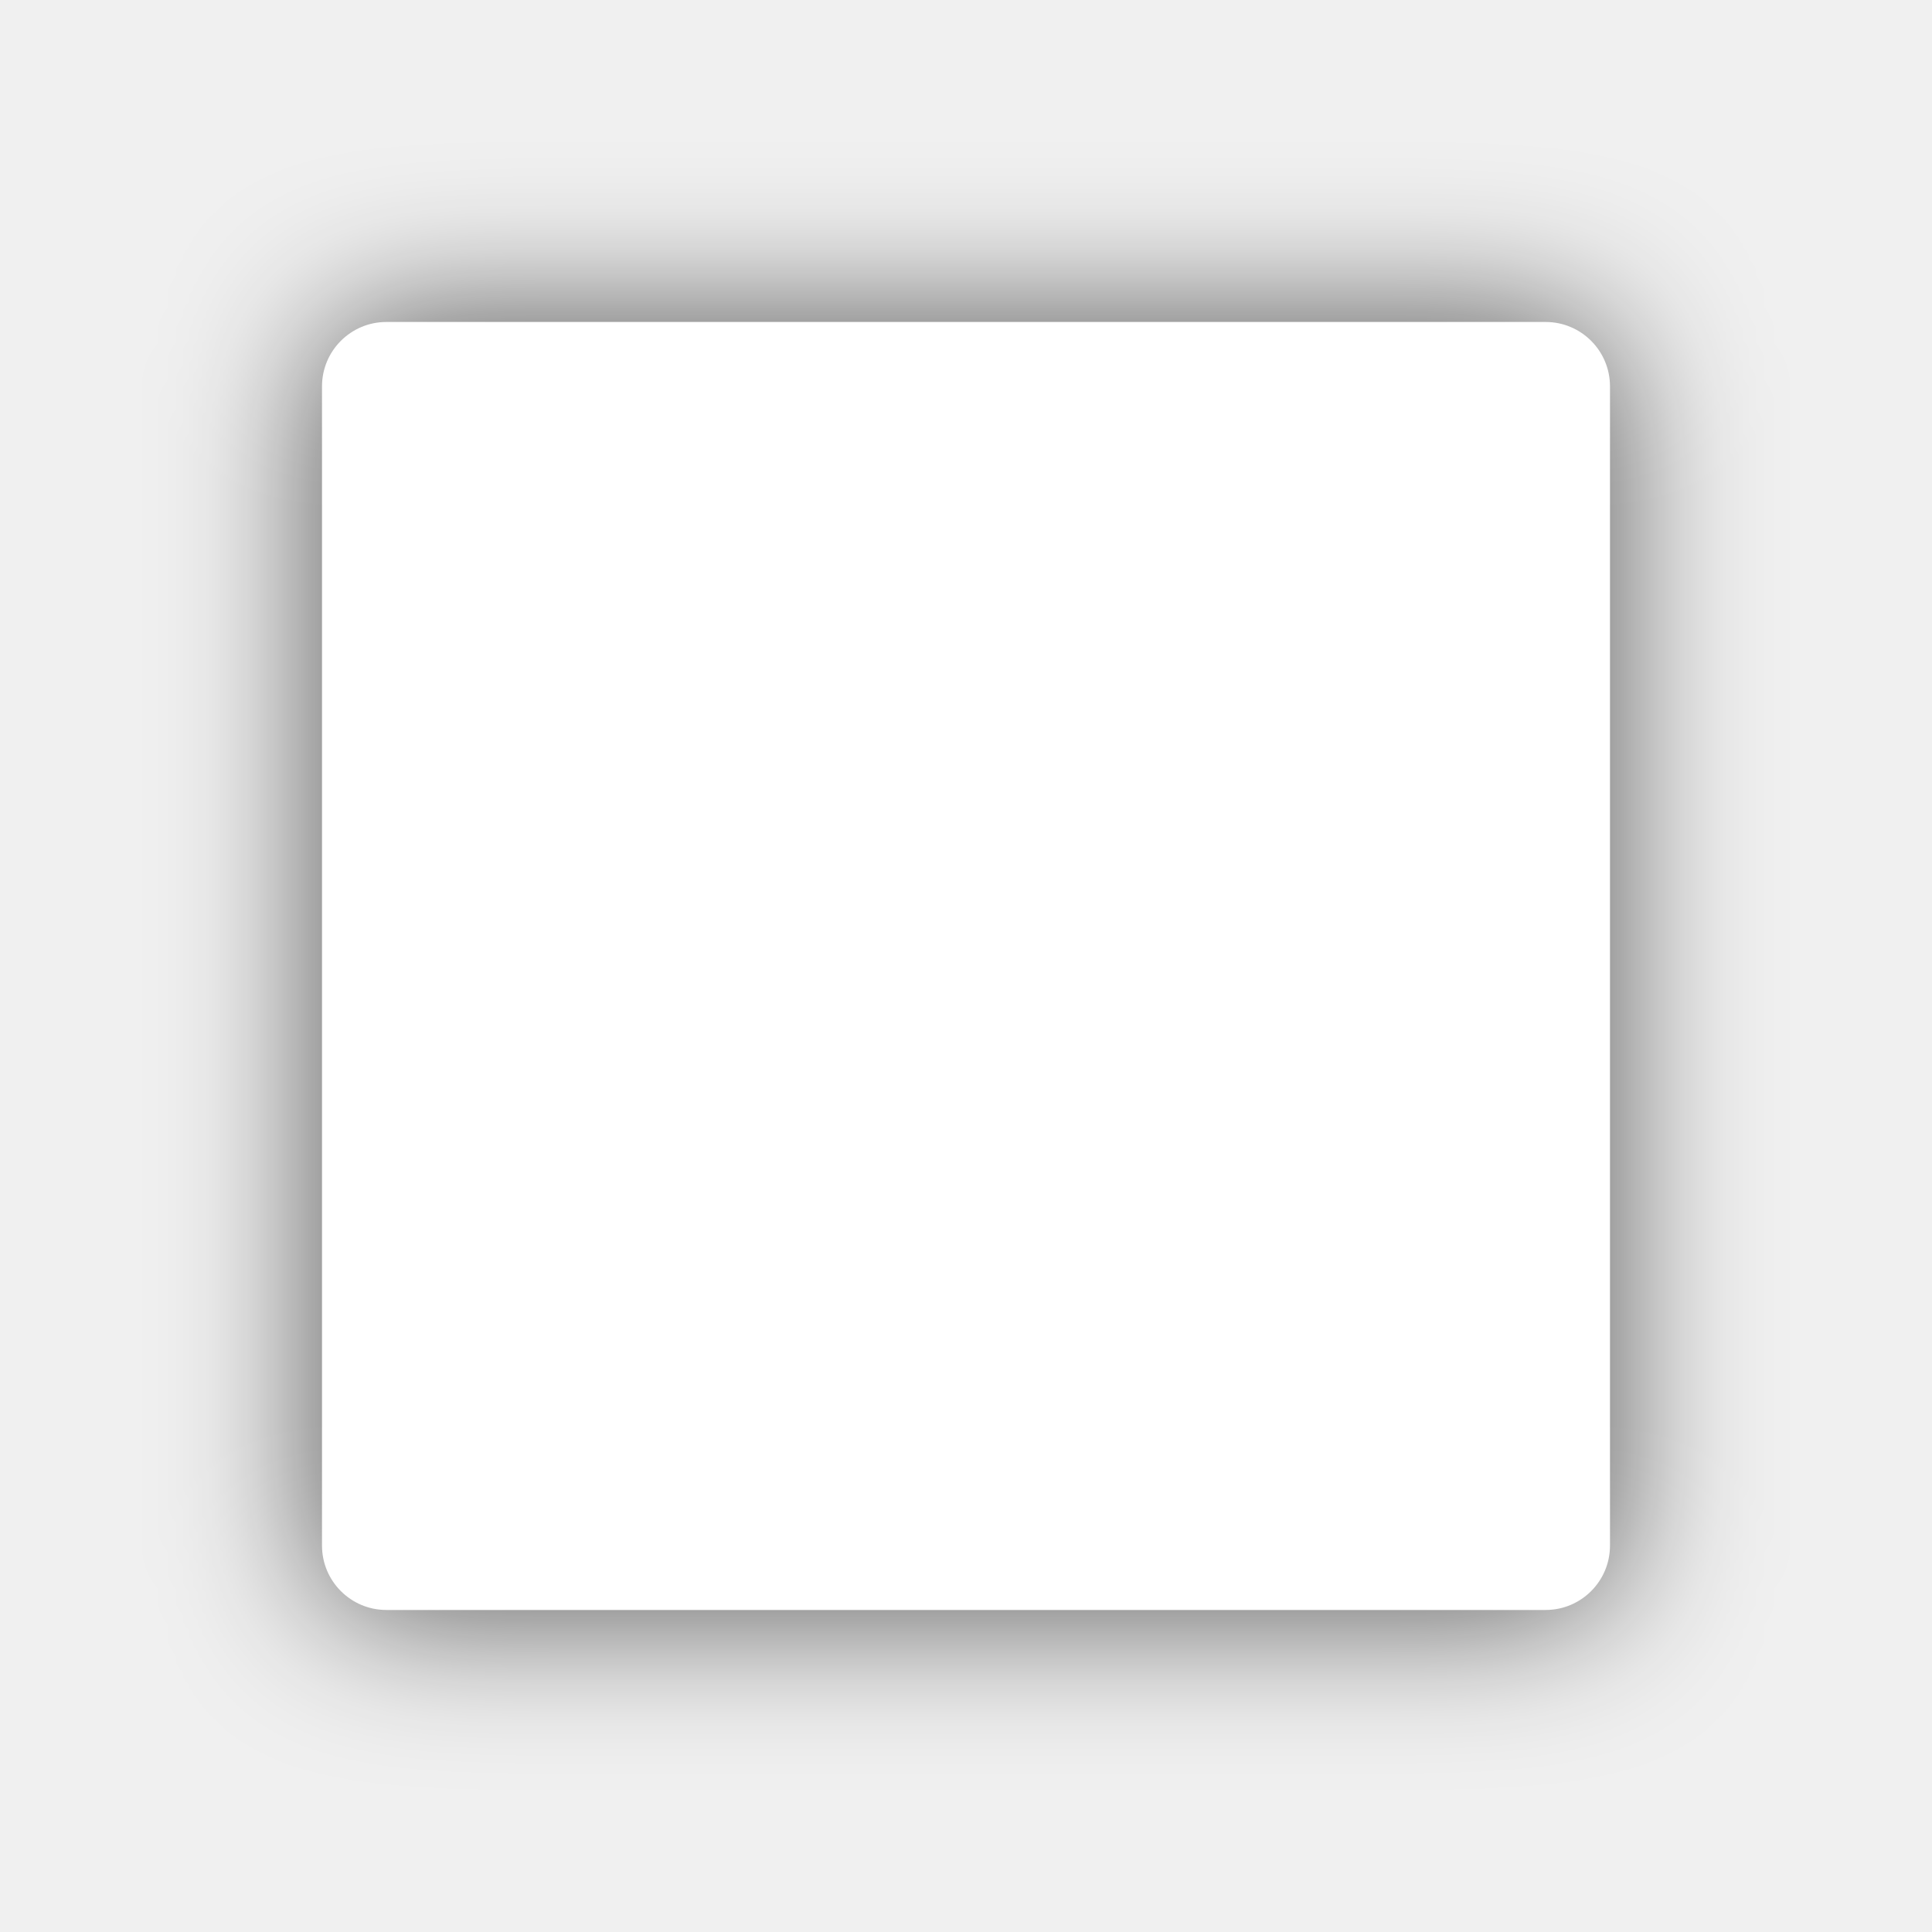
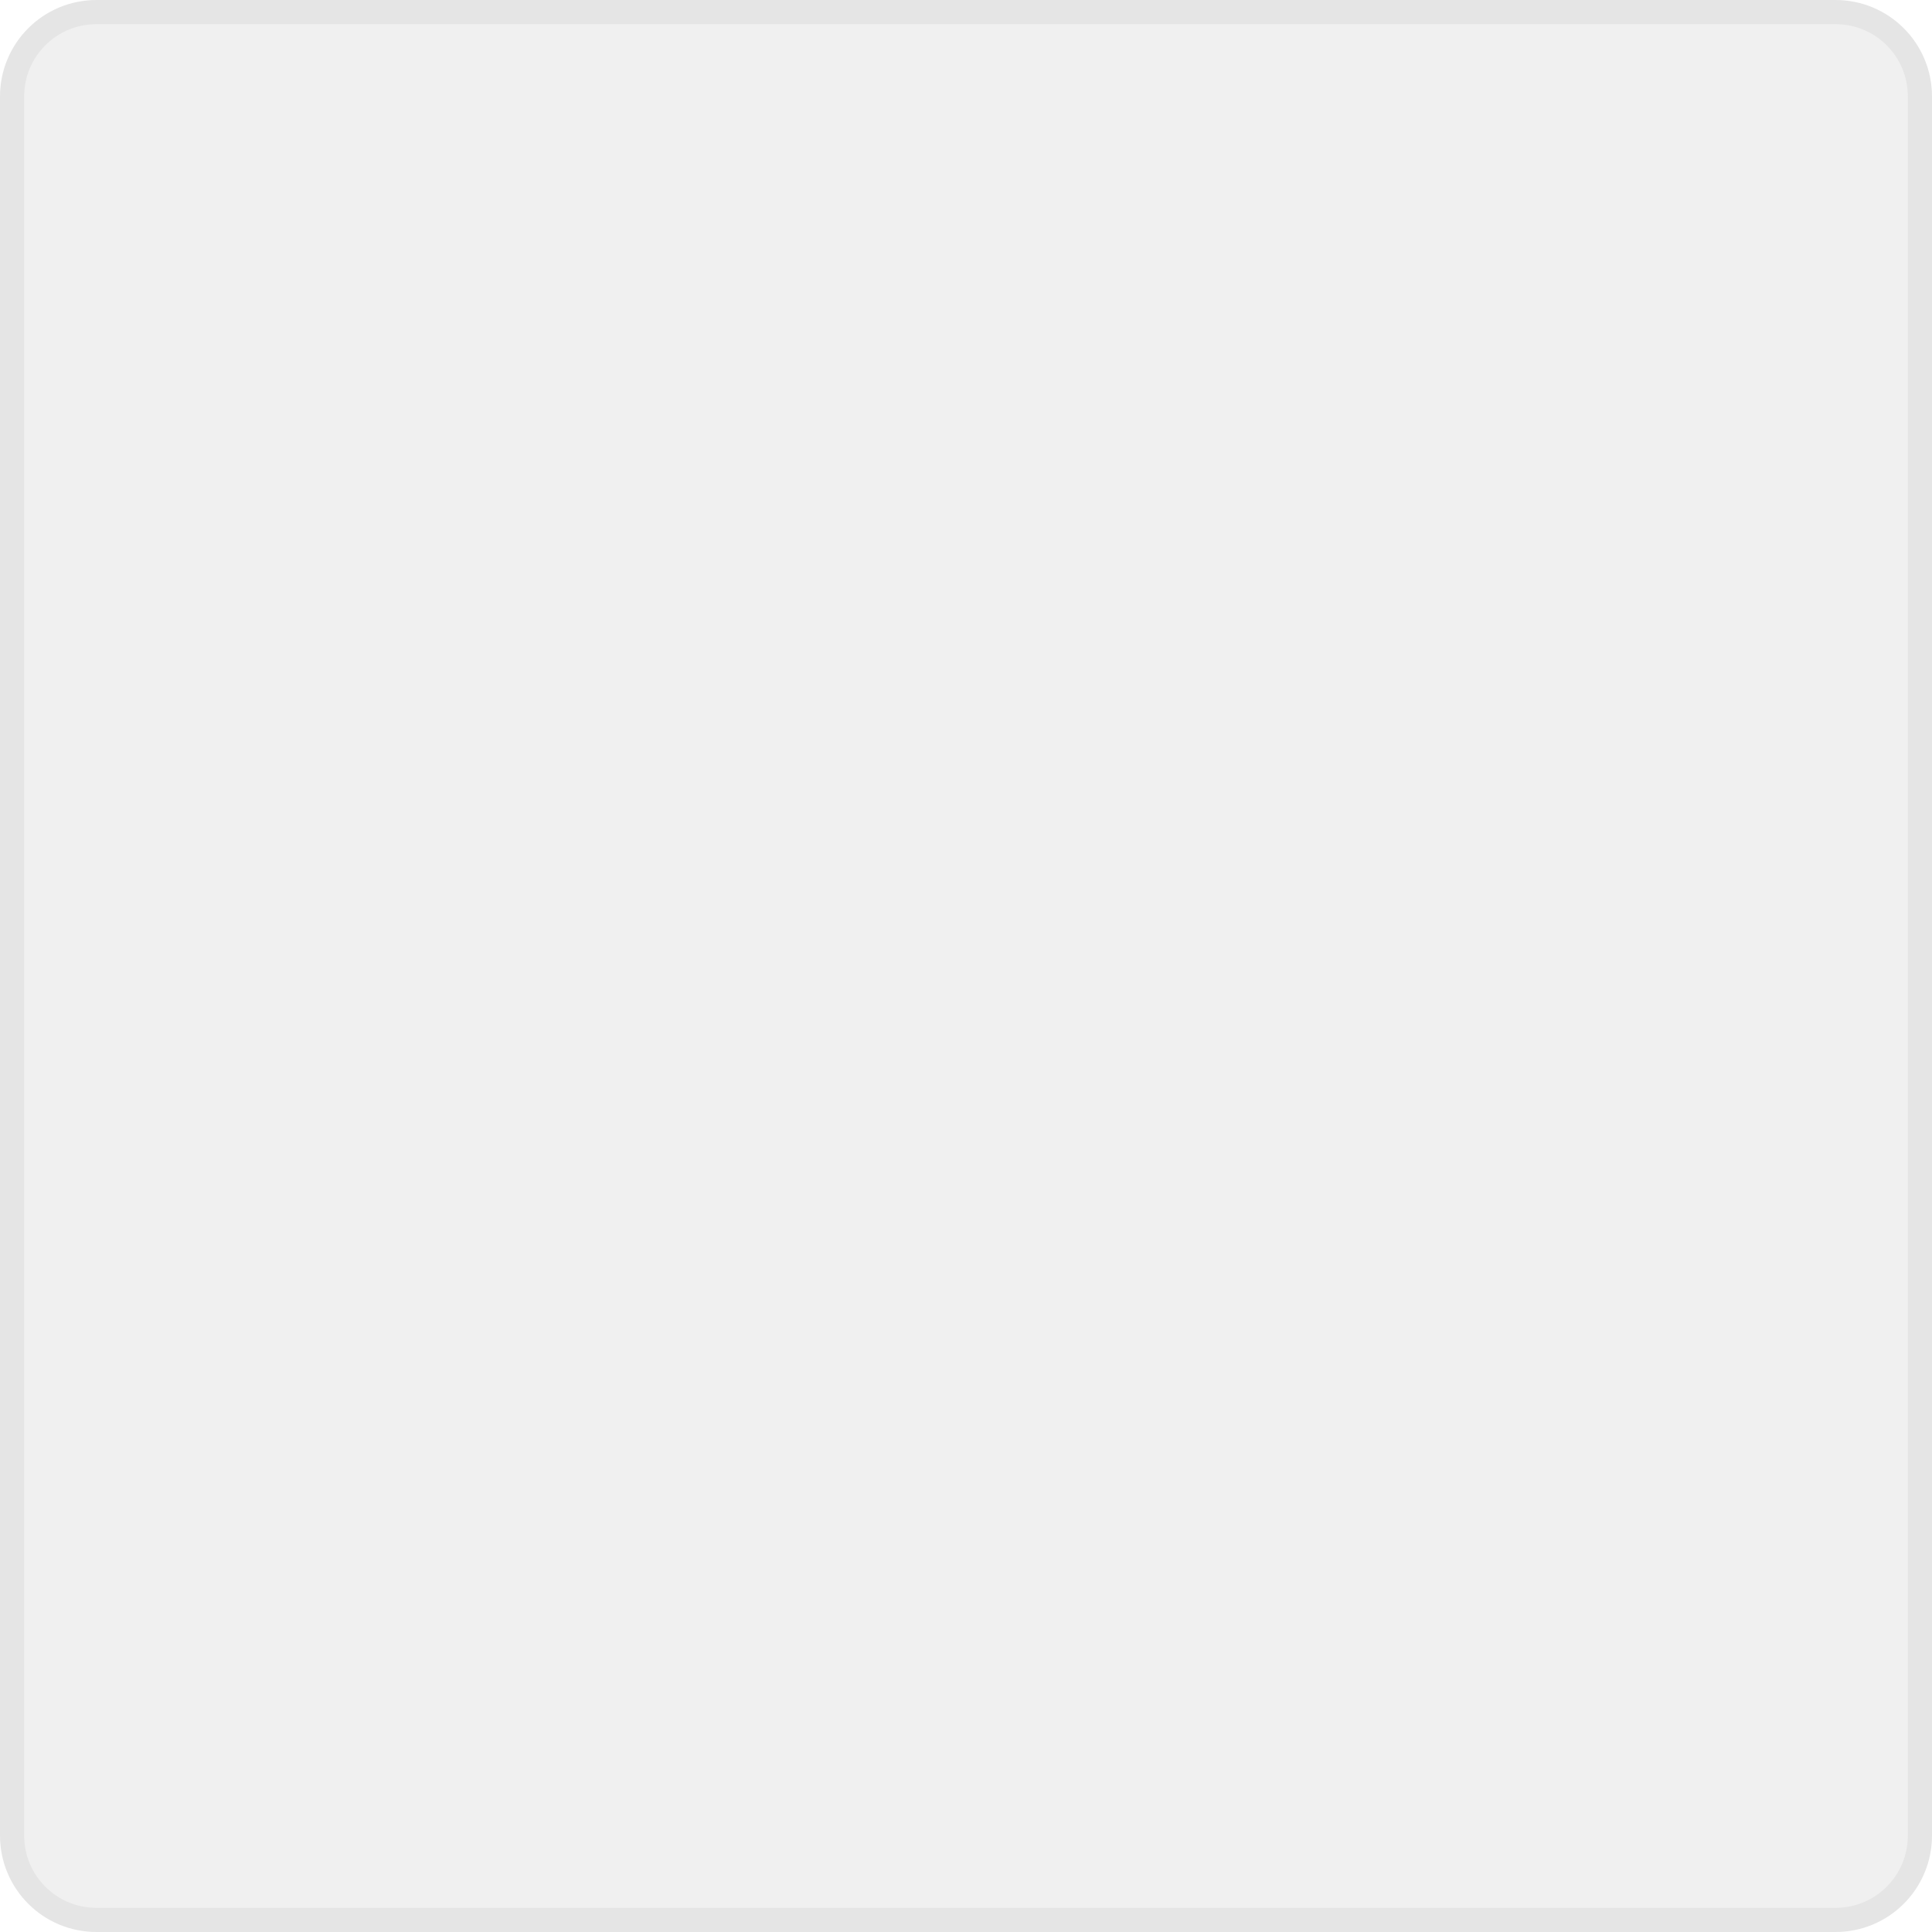
- <svg xmlns="http://www.w3.org/2000/svg" width="4.233mm" height="4.233mm" viewBox="0 0 15 15" id="svg2" version="1.1">
-   <defs id="defs4">
-     <filter style="color-interpolation-filters:sRGB" id="filter4254" width="1.5" height="1.5" x="-0.25" y="-0.25">
-       <feFlood flood-opacity="0.659" flood-color="rgb(0,0,0)" result="flood" id="feFlood4256" />
-       <feComposite in="flood" in2="SourceGraphic" operator="in" result="composite1" id="feComposite4258" />
-       <feGaussianBlur in="composite1" stdDeviation="0.6" result="blur" id="feGaussianBlur4260" />
-       <feOffset dx="0" dy="0" result="offset" id="feOffset4262" />
-       <feComposite in="SourceGraphic" in2="offset" operator="over" result="composite2" id="feComposite4264" />
-     </filter>
-     <filter style="color-interpolation-filters:sRGB;" id="filter4216" x="-0.25" y="-0.25" height="1.5" width="1.5">
-       <feFlood flood-opacity="0.659" flood-color="rgb(0,0,0)" result="flood" id="feFlood4218" />
-       <feComposite in="flood" in2="SourceGraphic" operator="in" result="composite1" id="feComposite4220" />
-       <feGaussianBlur in="composite1" stdDeviation="0.6" result="blur" id="feGaussianBlur4222" />
-       <feOffset dx="0" dy="0" result="offset" id="feOffset4224" />
-       <feComposite in="SourceGraphic" in2="offset" operator="over" result="composite2" id="feComposite4226" />
-     </filter>
-   </defs>
-   <g id="layer1" transform="translate(-7.5,-4.862205)">
+ <svg xmlns="http://www.w3.org/2000/svg" width="2.822mm" height="2.822mm" viewBox="0 0 10 10" id="svg2" version="1.1">
+   <defs id="defs4" />
+   <g id="layer1" transform="translate(-10,-7.362205)">
+     <path style="opacity:1;fill:#ffffff;fill-opacity:1;fill-rule:nonzero;stroke:none;stroke-width:0.8;stroke-linejoin:miter;stroke-miterlimit:4;stroke-dasharray:none;stroke-dashoffset:0;stroke-opacity:1" d="m 2.25,2.25 0,10.5 10.5,0 0,-10.5 z m 0.623,0.338 9.254,-0.008 c 0.142,-1.199e-4 0.311,0.19 0.311,0.332 l -0.016,9.195 c -2.42e-4,0.142 -0.157,0.326 -0.299,0.326 l -9.23,-0.004 c -0.142,-6e-5 -0.316,-0.176 -0.316,-0.318 l 0.004,-9.211 C 2.58,2.759 2.731,2.588 2.873,2.588 Z" transform="translate(7.5,4.862205)" id="rect4205" />
    <rect style="opacity:0;fill:#14181c;fill-opacity:1;fill-rule:nonzero;stroke:none;stroke-width:0.8;stroke-linejoin:miter;stroke-miterlimit:4;stroke-dasharray:none;stroke-dashoffset:0;stroke-opacity:0.41" id="rect4142" width="20" height="20" x="10" y="7.362" ry="5" />
    <rect style="opacity:0;fill:#14181c;fill-opacity:1;fill-rule:nonzero;stroke:none;stroke-width:0.8;stroke-linejoin:miter;stroke-miterlimit:4;stroke-dasharray:none;stroke-dashoffset:0;stroke-opacity:1" id="rect4144" width="20" height="20" x="5" y="7.362" ry="5" />
-     <rect style="opacity:1;fill:#ffffff;fill-opacity:1;fill-rule:nonzero;stroke:none;stroke-width:0.8;stroke-linejoin:miter;stroke-miterlimit:4;stroke-dasharray:none;stroke-dashoffset:0;stroke-opacity:1;filter:url(#filter4216)" id="rect4214" width="10" height="10" x="10" y="7.362" rx="0.5" ry="0.5" />
+     <path style="opacity:1;fill:#e5e5e5;fill-opacity:1;fill-rule:nonzero;stroke:none;stroke-width:0.8;stroke-linejoin:miter;stroke-miterlimit:4;stroke-dasharray:none;stroke-dashoffset:0;stroke-opacity:1" d="M 0.5 0 C 0.223 0 0 0.223 0 0.5 L 0 9.5 C 0 9.777 0.223 10 0.5 10 L 9.5 10 C 9.777 10 10 9.777 10 9.5 L 10 0.5 C 10 0.223 9.777 0 9.5 0 L 0.5 0 z M 0.5 0.125 L 9.5 0.125 C 9.708 0.125 9.875 0.292 9.875 0.5 L 9.875 9.5 C 9.875 9.708 9.708 9.875 9.5 9.875 L 0.5 9.875 C 0.292 9.875 0.125 9.708 0.125 9.5 L 0.125 0.5 C 0.125 0.292 0.292 0.125 0.5 0.125 z " transform="translate(10,7.362205)" id="rect4214" />
  </g>
</svg>
